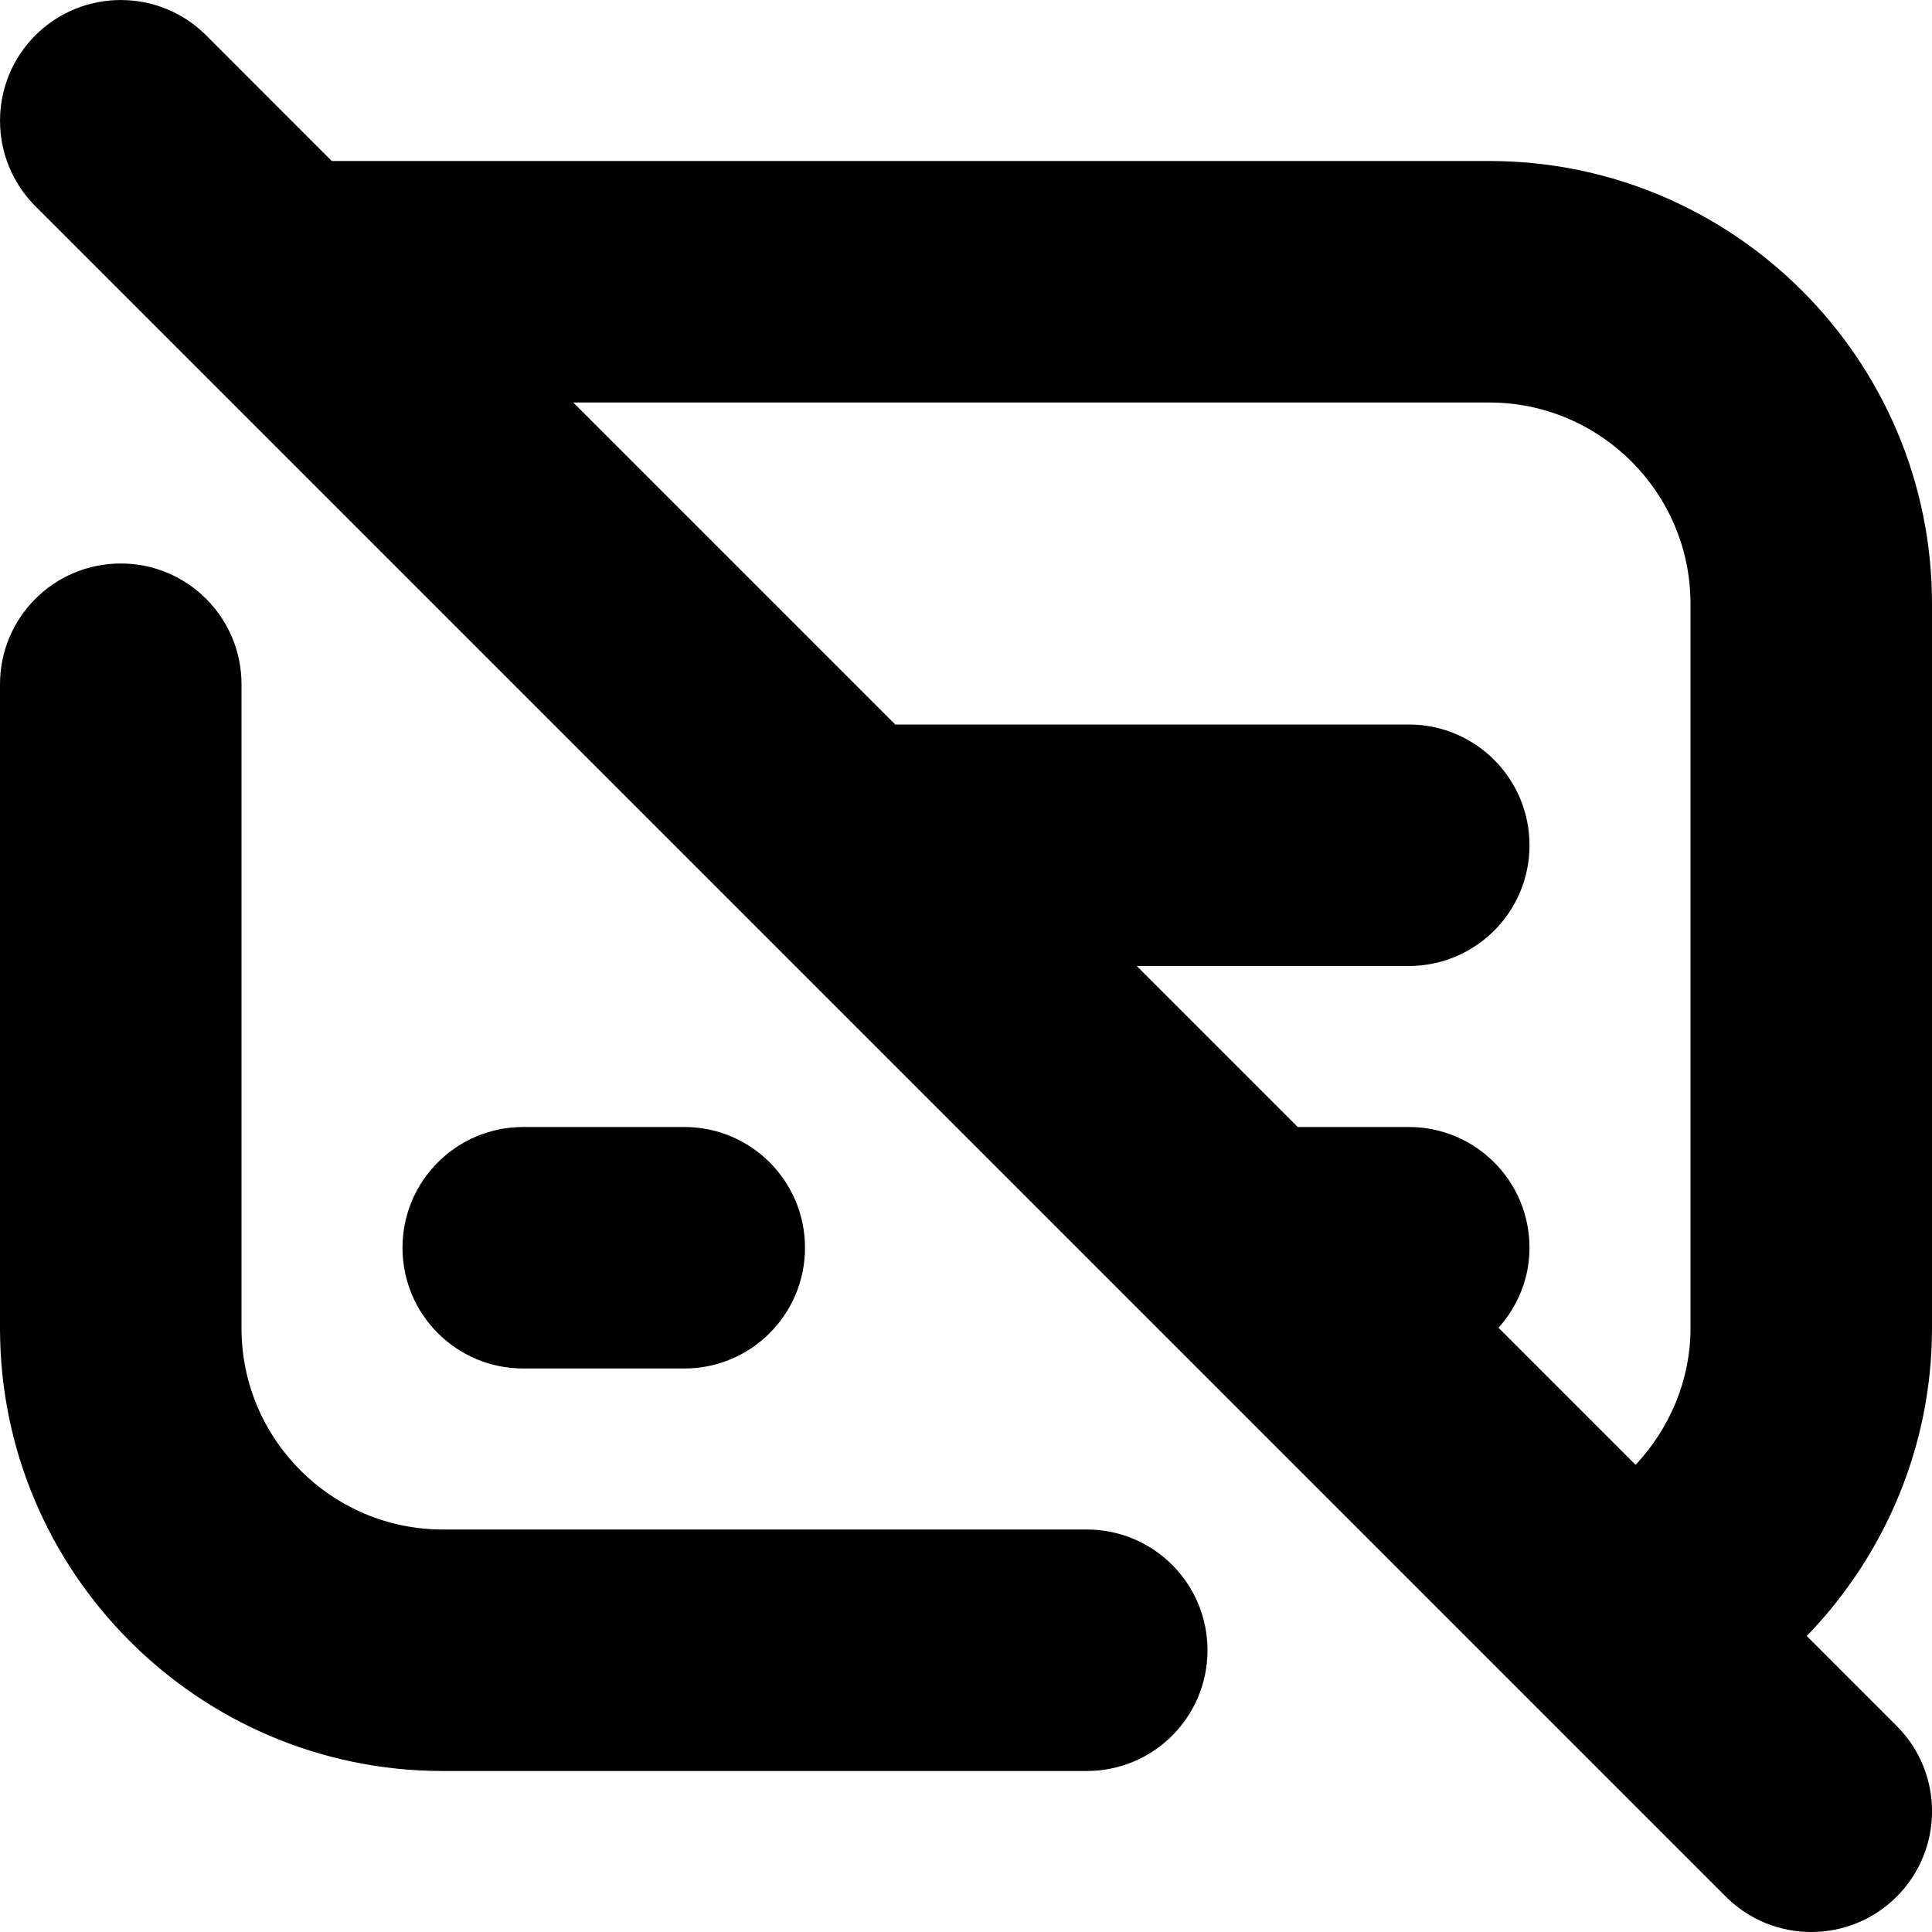
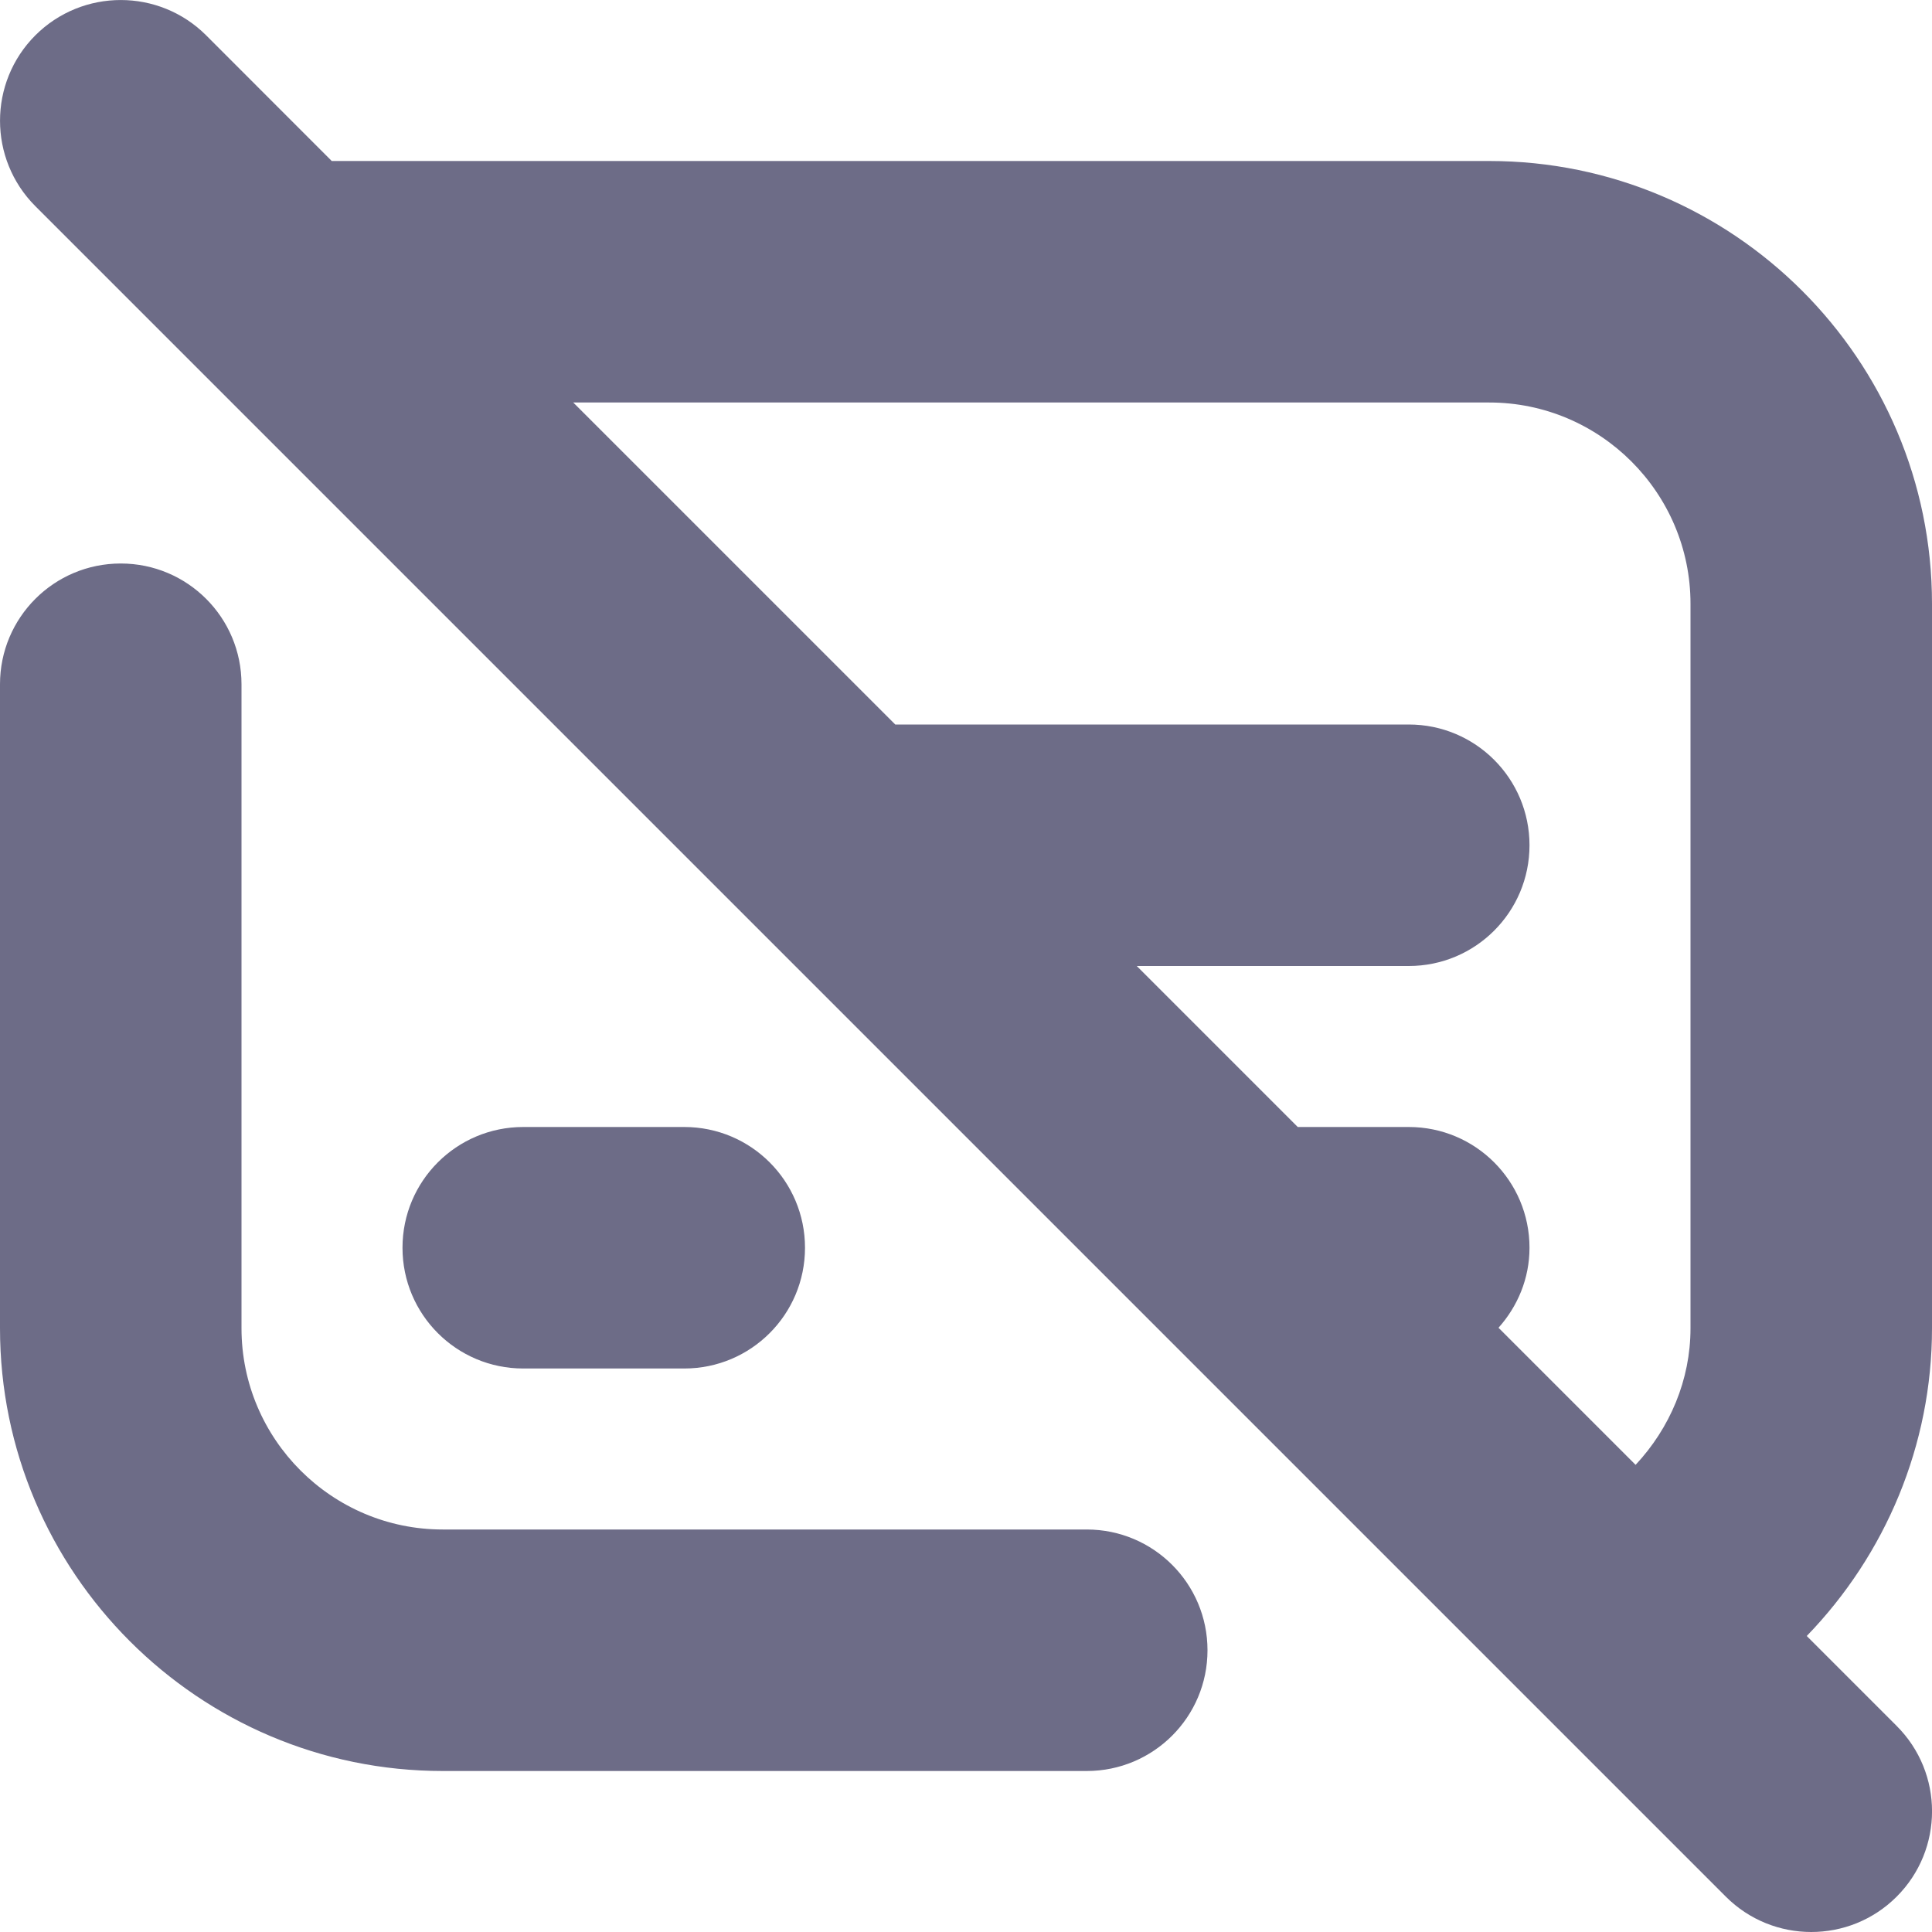
- <svg xmlns="http://www.w3.org/2000/svg" id="Layer_1" data-name="Layer 1" viewBox="0 0 24 24">
+ <svg xmlns="http://www.w3.org/2000/svg" id="Layer_1" data-name="Layer 1" viewBox="0 0 24 24" fill="#6d6c87">
  <path d="M24,7.5c0-3.033-2.467-5.5-5.5-5.5H4.121L2.561,.439C1.975-.146,1.025-.146,.439,.439-.146,1.025-.146,1.975,.439,2.561L21.439,23.561c.293,.293,.677,.439,1.061,.439s.768-.146,1.061-.439c.586-.585,.586-1.536,0-2.121l-1.117-1.117c.98-1.012,1.556-2.374,1.556-3.822V7.5Zm-5.385,8.994c.237-.265,.385-.611,.385-.994,0-.829-.671-1.5-1.5-1.5h-1.379l-2-2h3.379c.829,0,1.5-.671,1.5-1.5s-.671-1.5-1.5-1.5h-6.379L7.121,5h11.379c1.378,0,2.5,1.122,2.5,2.5v9c0,.642-.256,1.241-.682,1.697l-1.703-1.703Zm-3.615,4.006c0,.829-.671,1.5-1.5,1.5H5.5c-3.033,0-5.5-2.467-5.5-5.5V8.5c0-.829,.671-1.5,1.5-1.5s1.5,.671,1.5,1.5v8c0,1.378,1.122,2.5,2.5,2.5H13.5c.829,0,1.5,.671,1.5,1.5Zm-8.5-3.5c-.829,0-1.5-.671-1.5-1.5s.671-1.5,1.5-1.5h2c.829,0,1.5,.671,1.5,1.5s-.671,1.5-1.5,1.5h-2Z" />
</svg>
